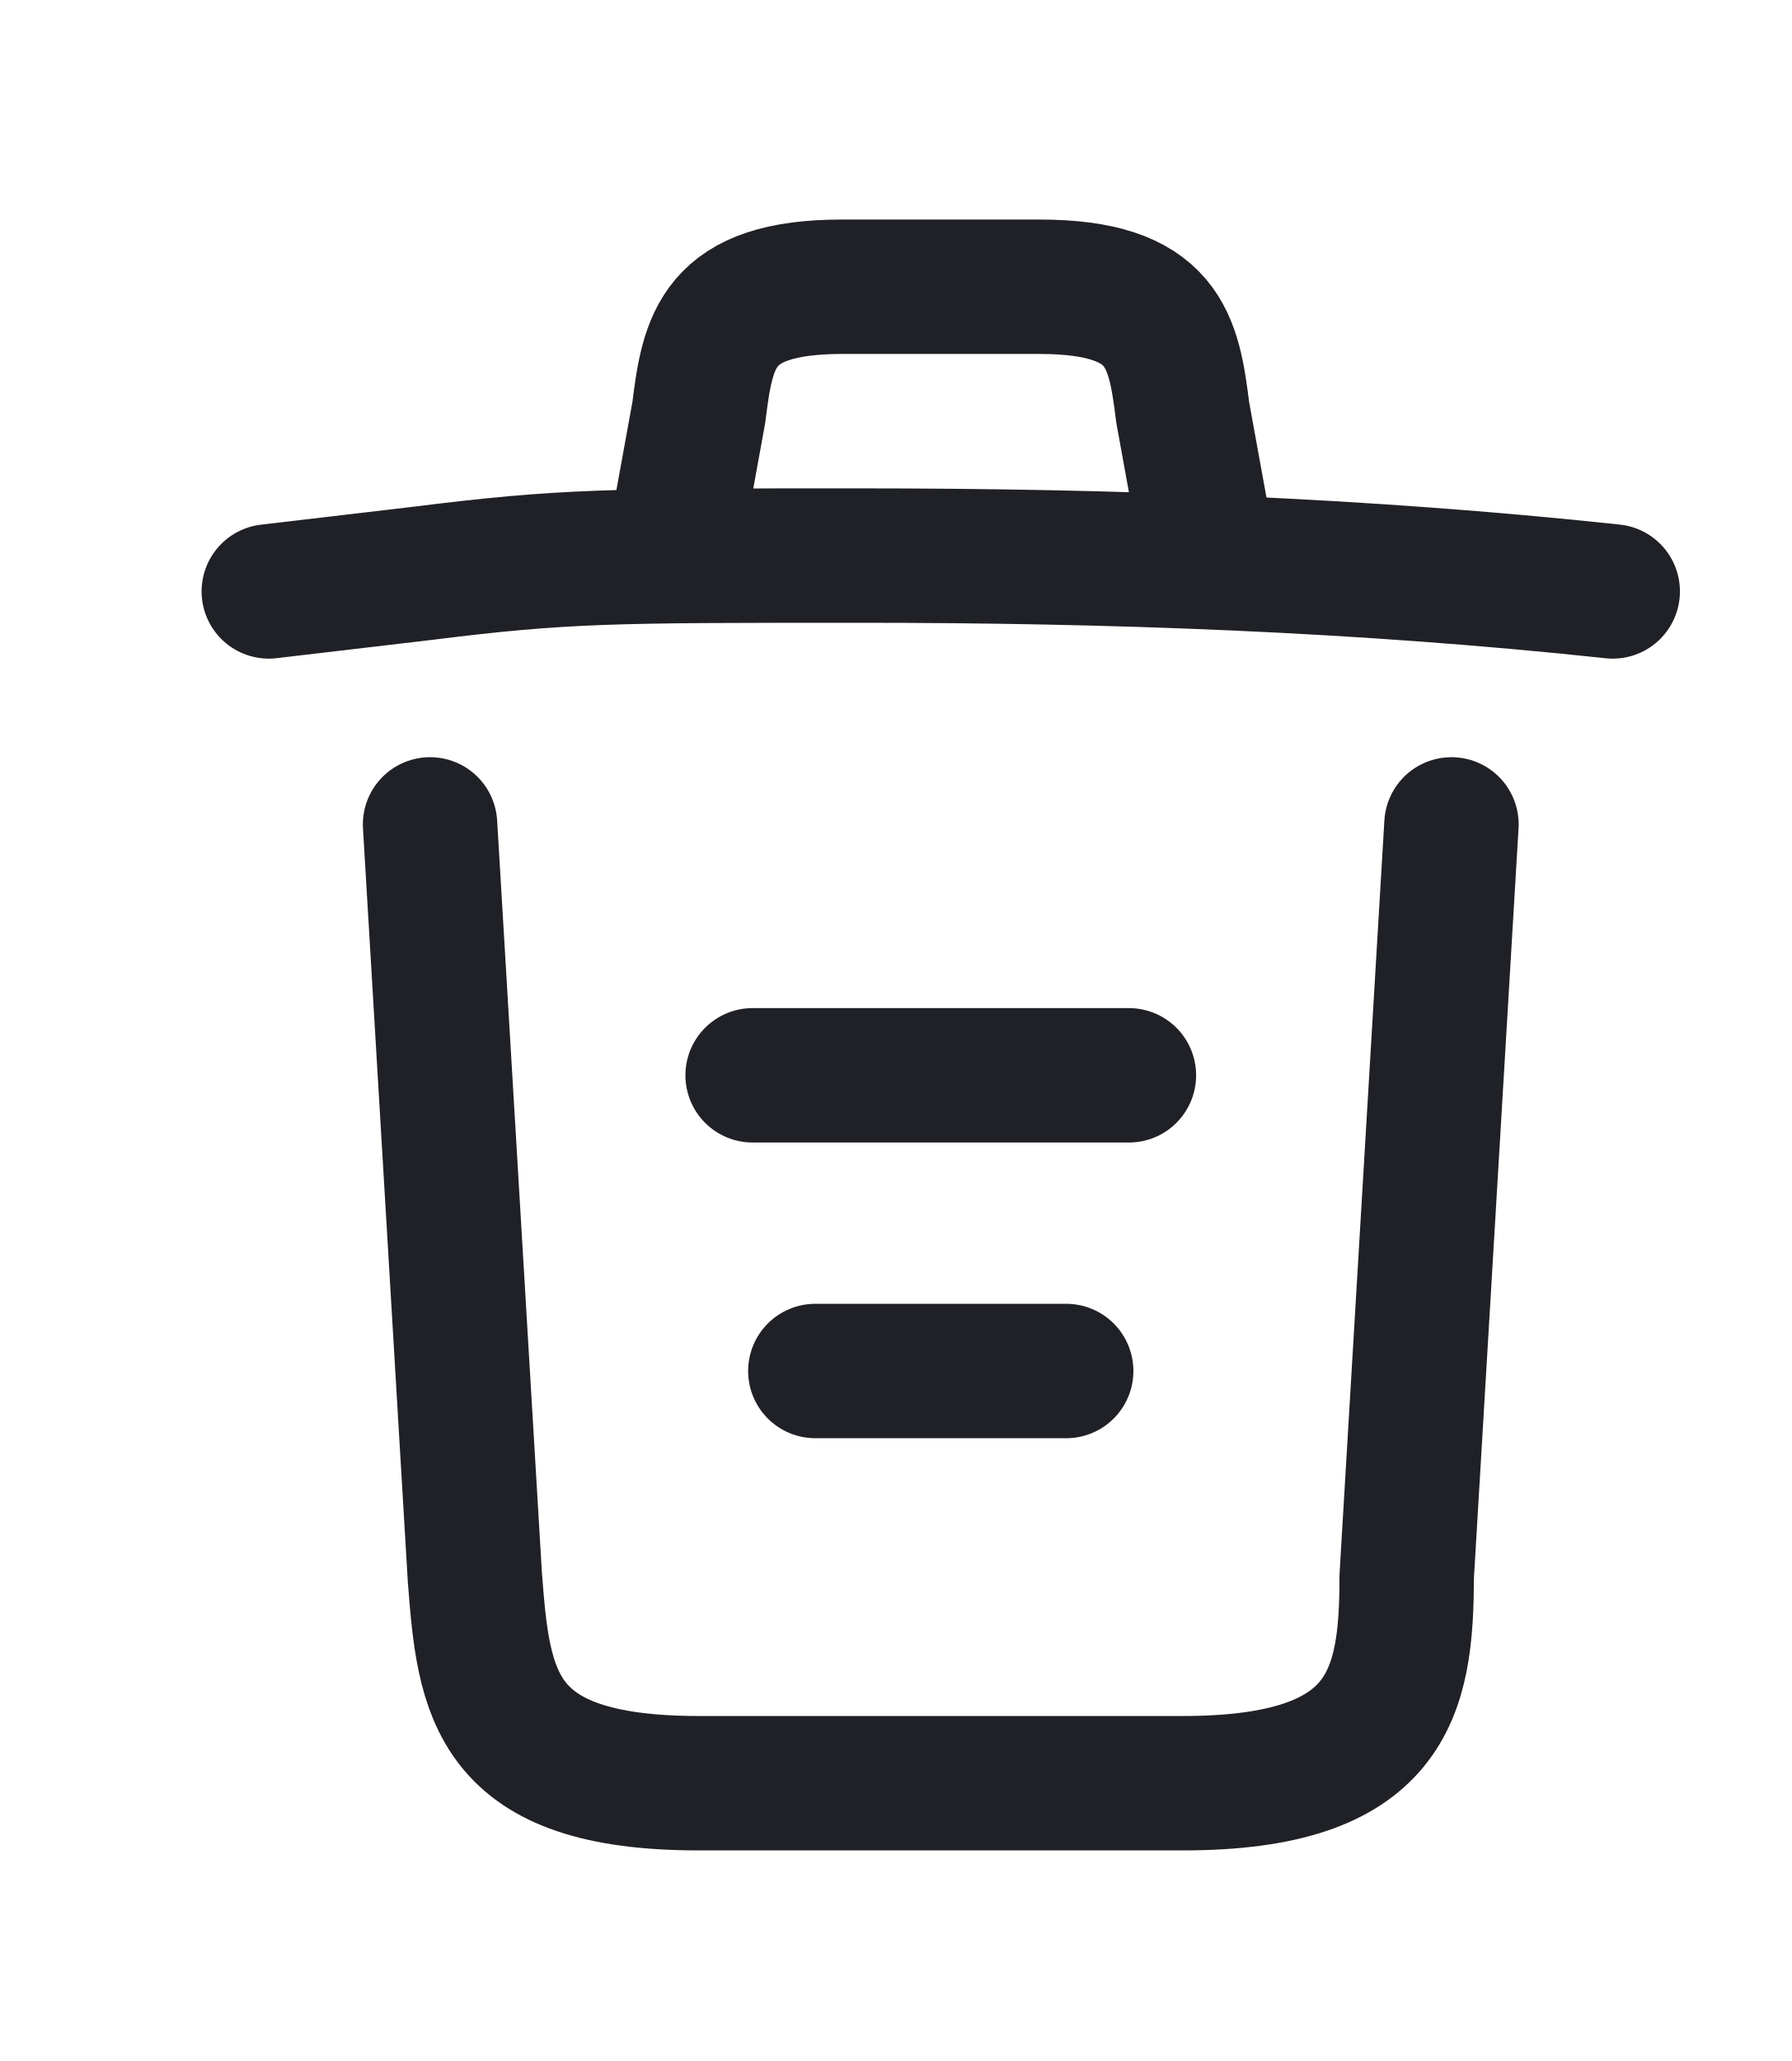
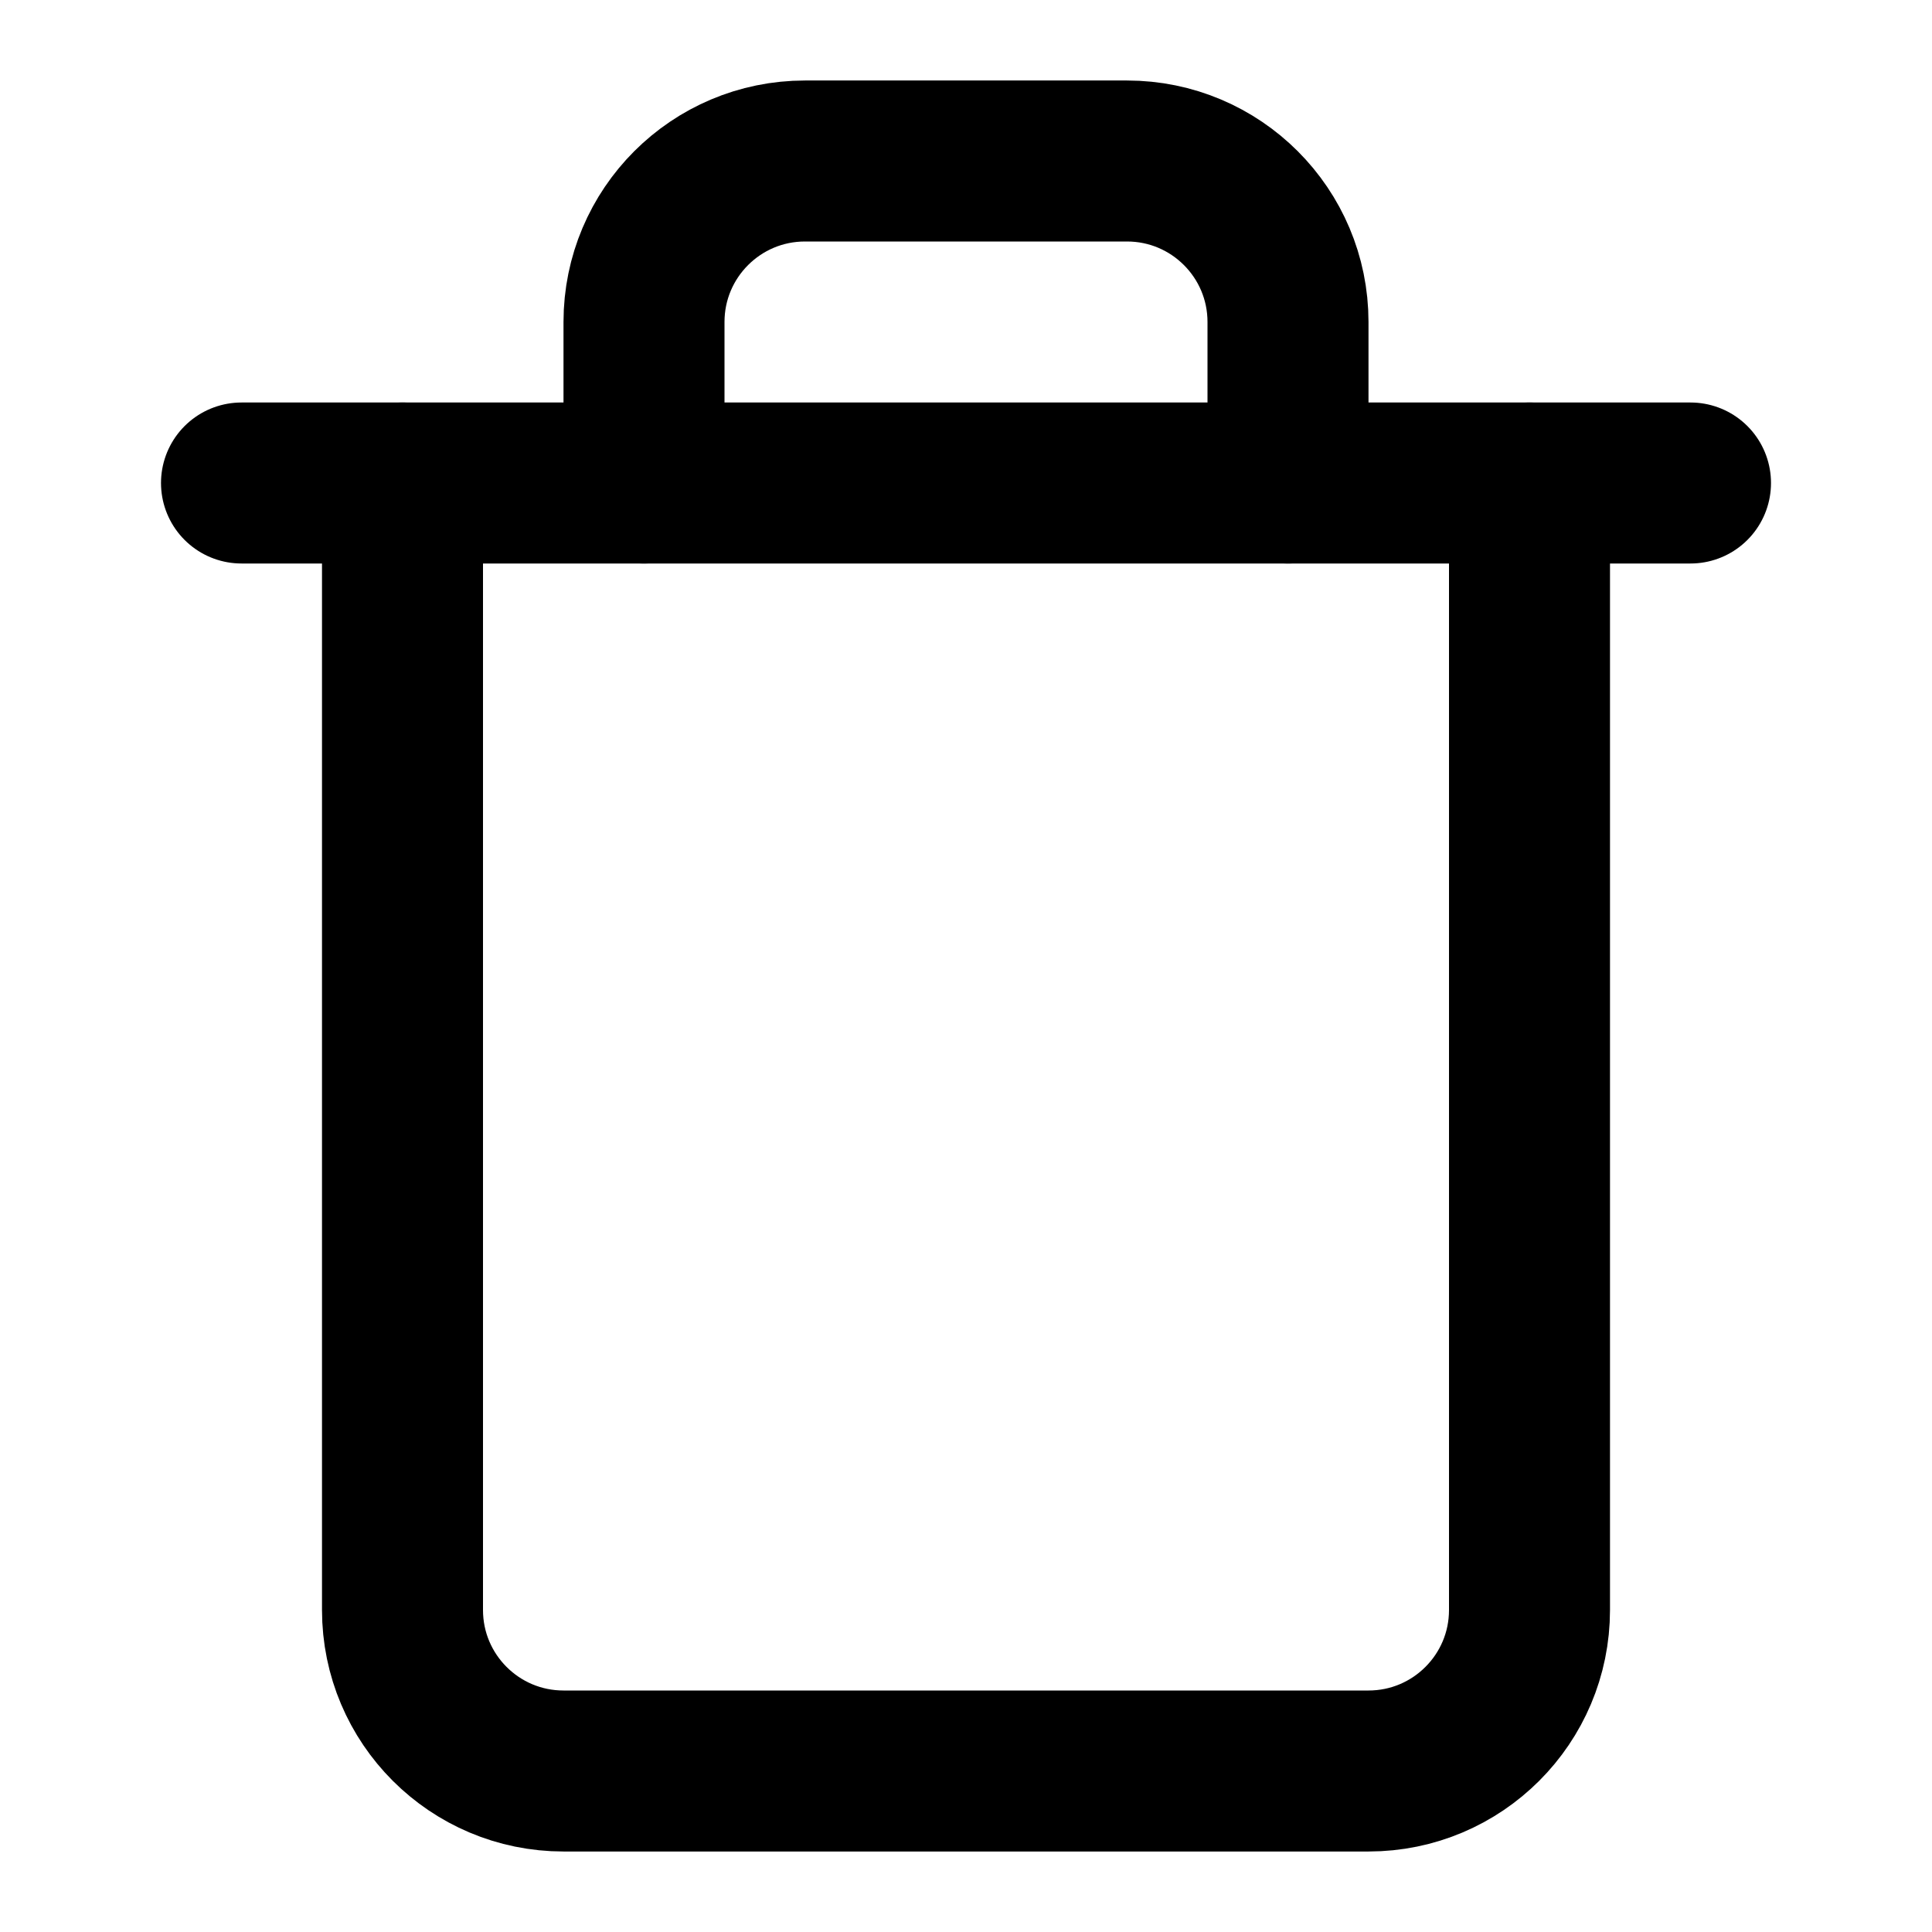
- <svg xmlns="http://www.w3.org/2000/svg" version="1.1" viewBox="0 0 20 23">
-   <defs>
-     <style>
-       .cls-1 {
-         fill: none;
-         stroke: #202126;
-         stroke-linecap: round;
-         stroke-linejoin: round;
-         stroke-width: 1.5px;
-       }
-     </style>
-   </defs>
-   <g>
-     <g id="Layer_1">
-       <g>
-         <path class="cls-1" d="M18,6.6c-2.8-.3-5.6-.4-8.4-.4s-3.3,0-4.9.2l-1.7.2" />
-         <path class="cls-1" d="M7.6,5.7l.2-1.1c.1-.8.2-1.4,1.6-1.4h2.2c1.4,0,1.5.6,1.6,1.4l.2,1.1" />
-         <path class="cls-1" d="M16.2,9.2l-.5,8.4c0,1.3-.2,2.3-2.5,2.3h-5.4c-2.3,0-2.4-1-2.5-2.3l-.5-8.4" />
-         <path class="cls-1" d="M9.1,15.3h2.8" />
-         <path class="cls-1" d="M8.4,12h4.2" />
-       </g>
-     </g>
-   </g>
+ <svg xmlns="http://www.w3.org/2000/svg" width="24" height="24" viewBox="0 0 24 24" fill="none" stroke="currentColor" stroke-width="2" stroke-linecap="round" stroke-linejoin="round">
+   <path d="M3 6h18" />
+   <path d="M19 6v14a2 2 0 01-2 2H7a2 2 0 01-2-2V6" />
+   <path d="M8 6V4a2 2 0 012-2h4a2 2 0 012 2v2" />
</svg>
